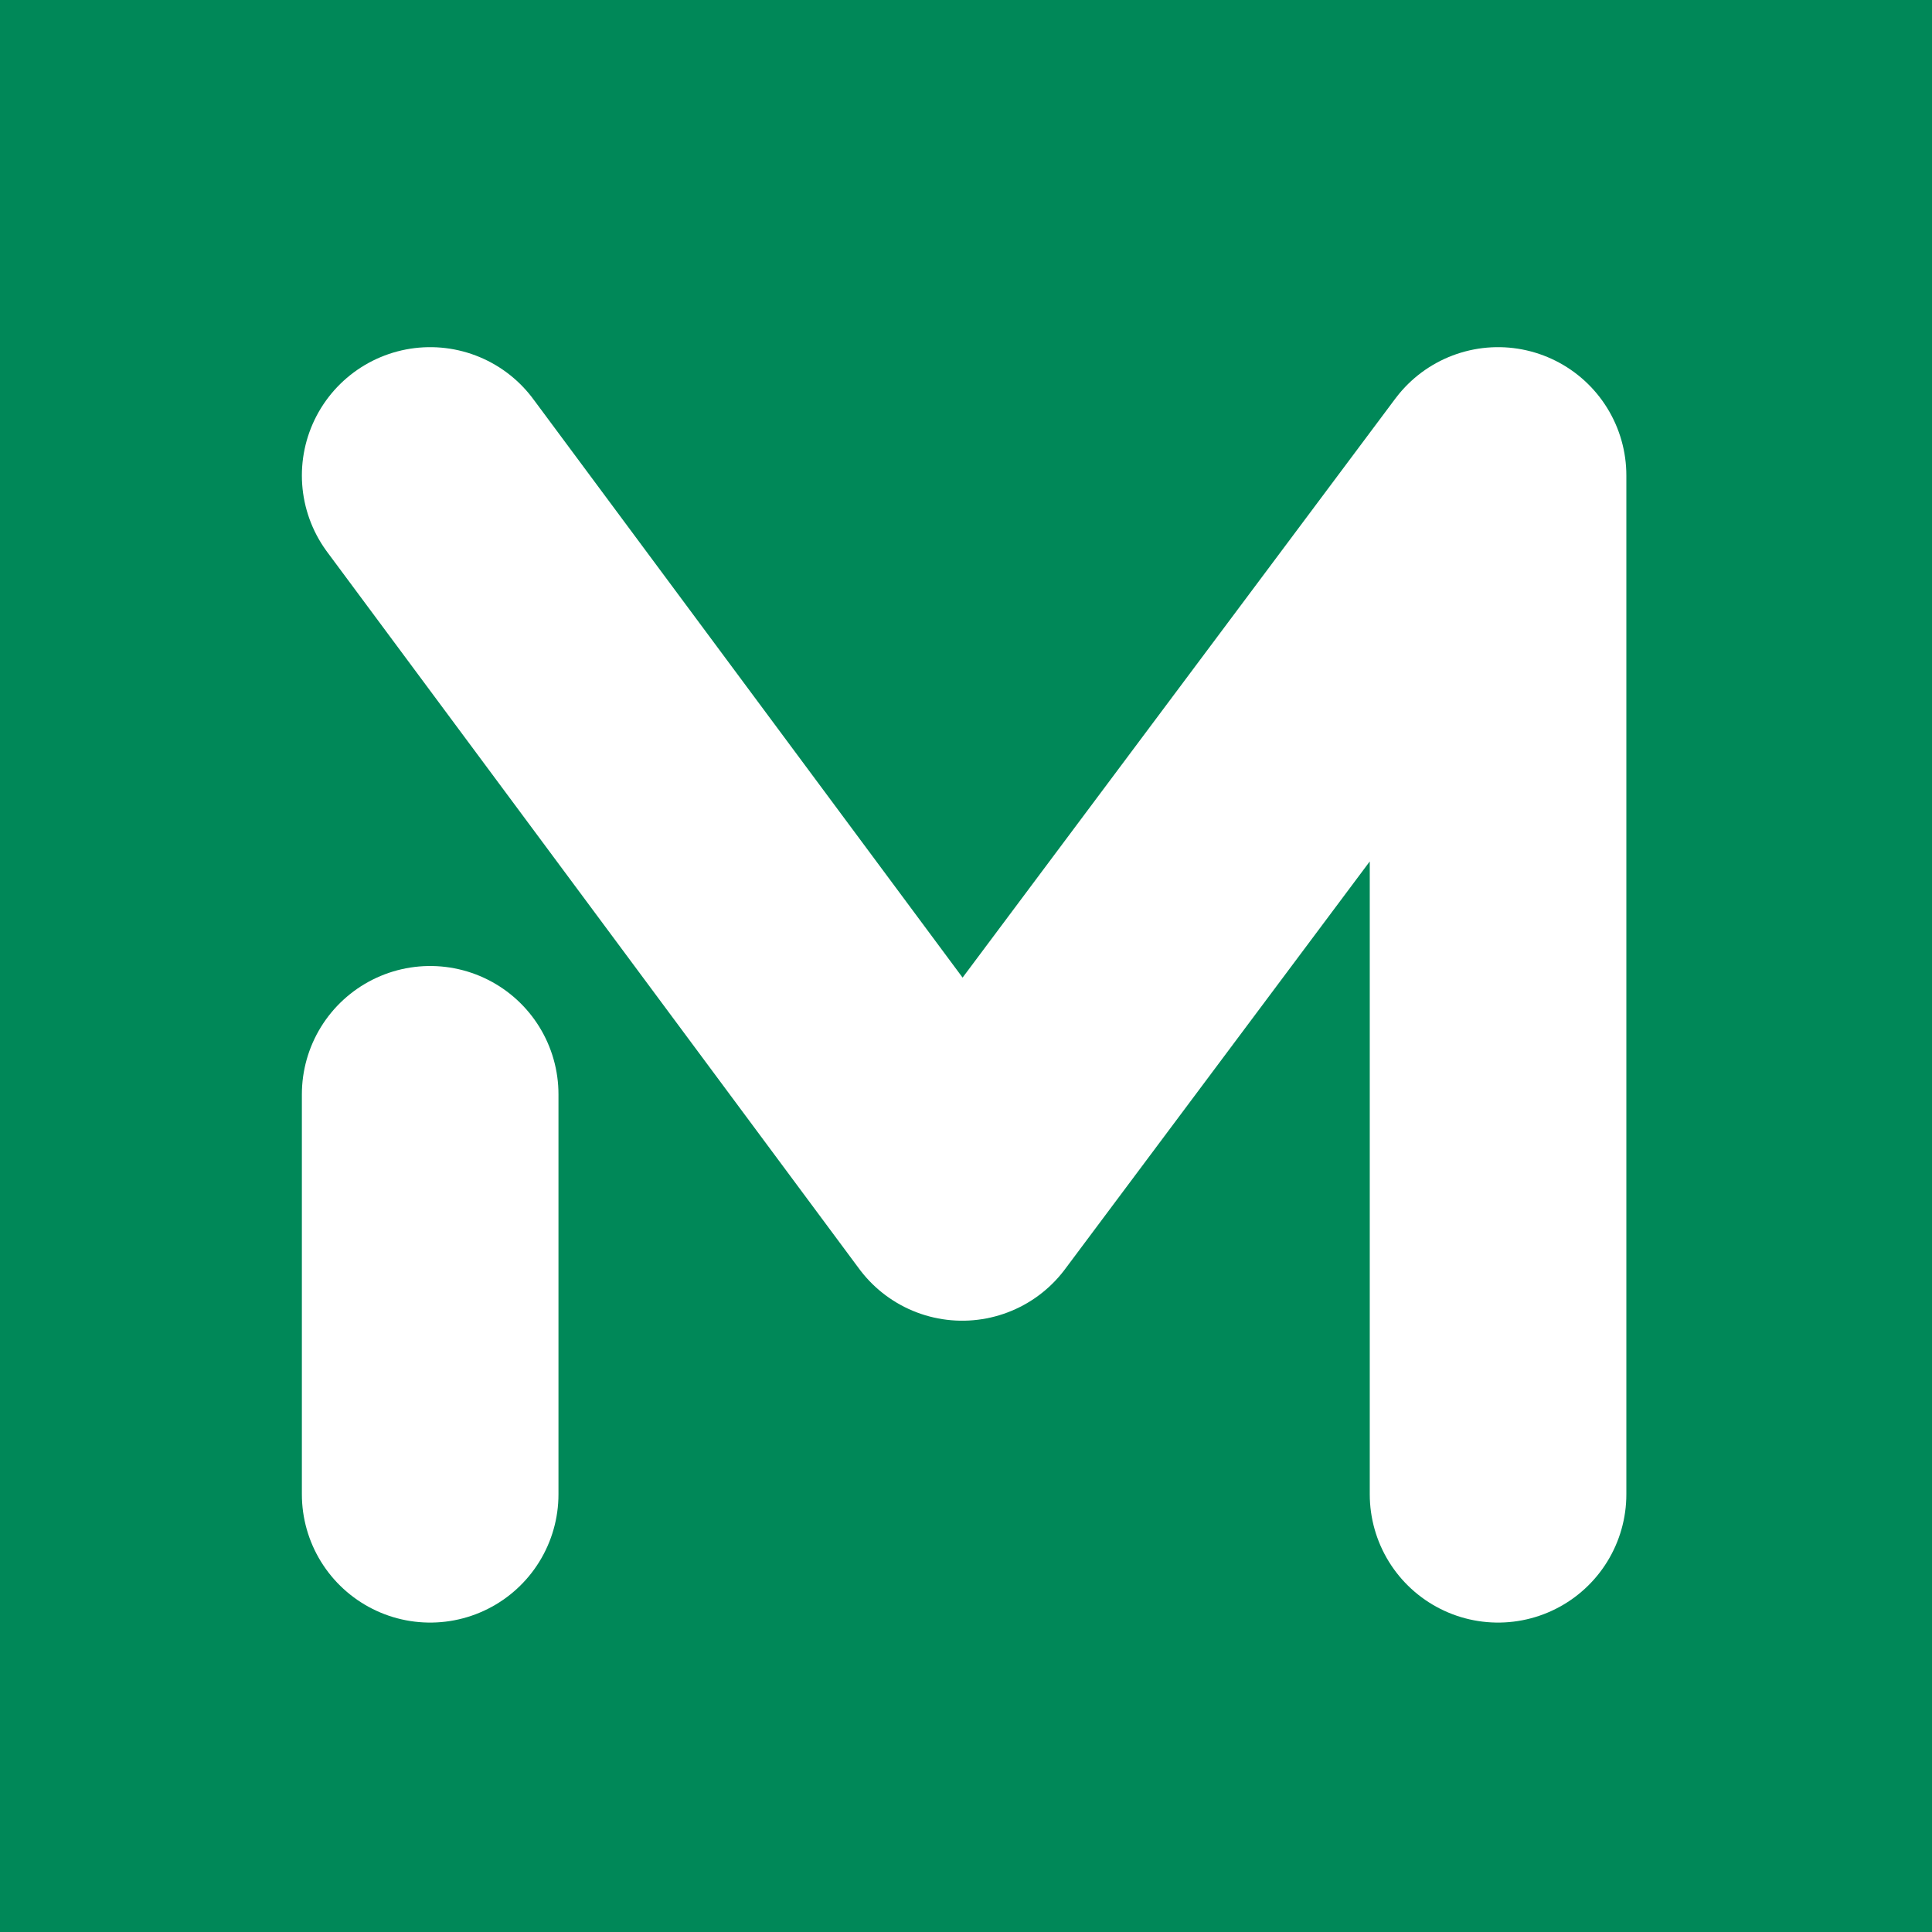
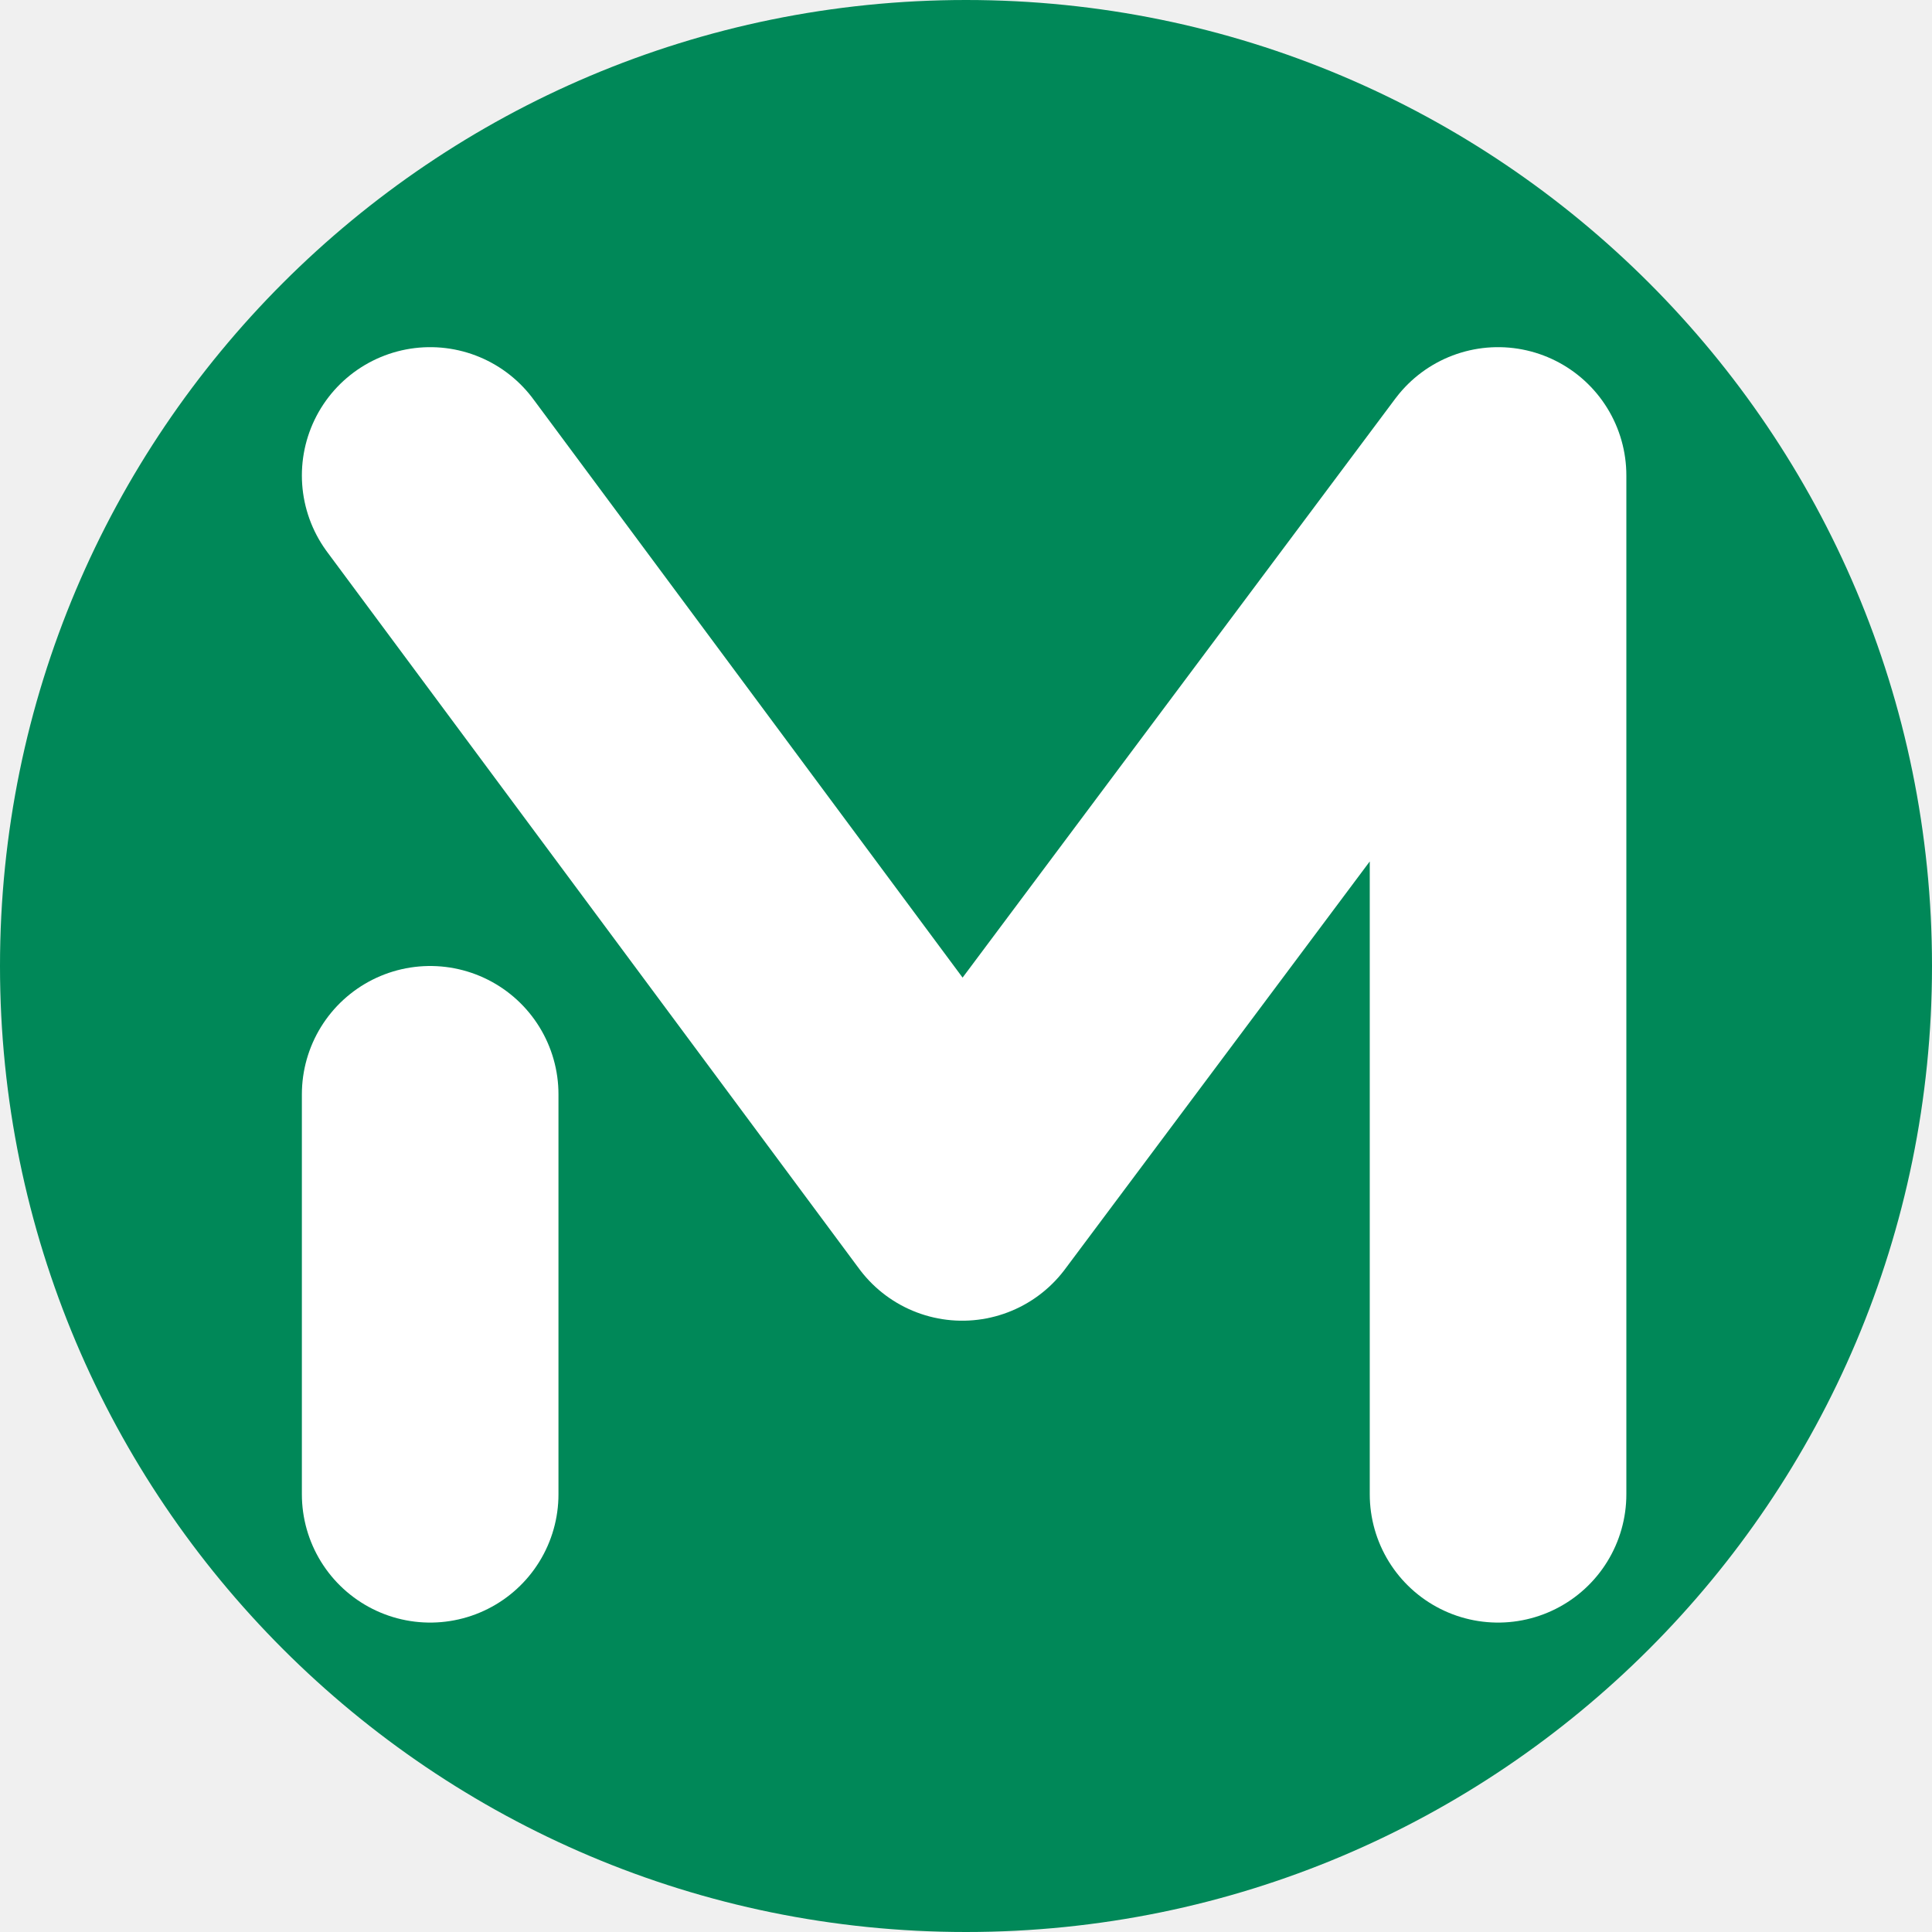
<svg xmlns="http://www.w3.org/2000/svg" viewBox="0 0 512 512">
-   <rect width="512" height="512" fill="#008858" />
+   <circle cx="256" cy="256" r="256" fill="#008858" />
  <g fill="none" stroke="#fff" stroke-width="68" stroke-linecap="round" stroke-linejoin="round">
    <path d="M114 126L255 316 397 126V396" />
    <path d="M114 290V396" />
  </g>
</svg>
